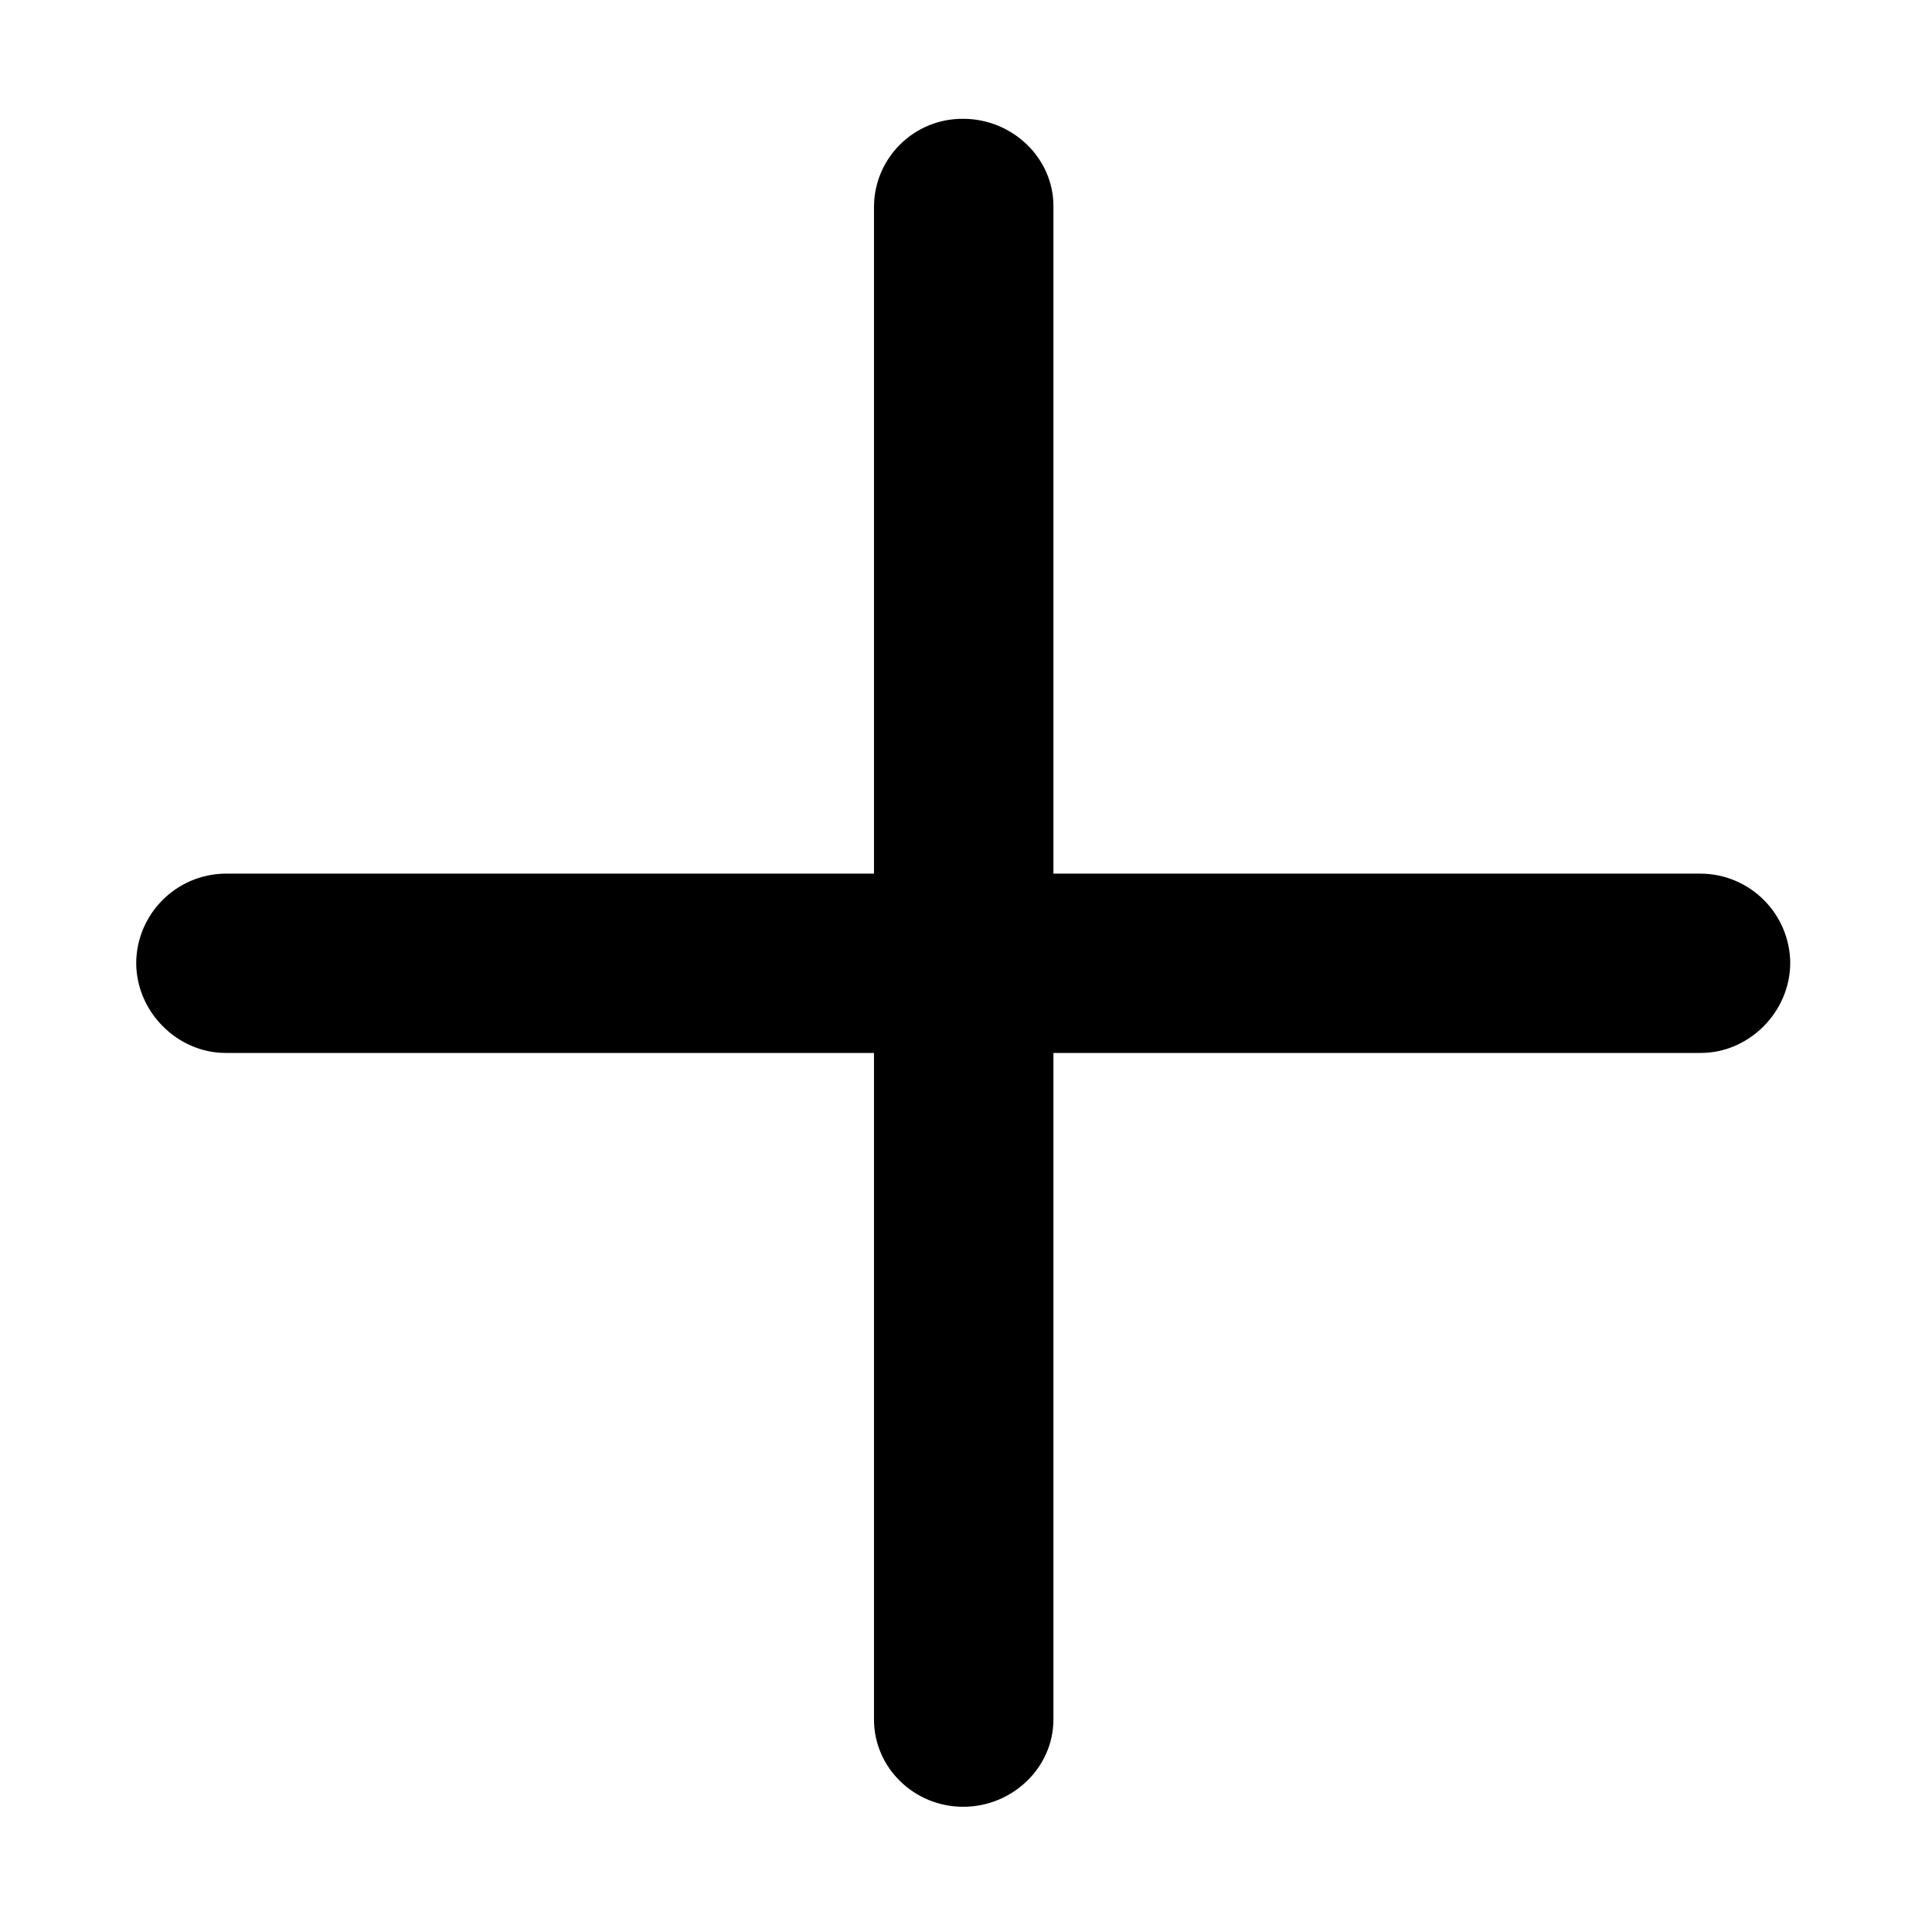
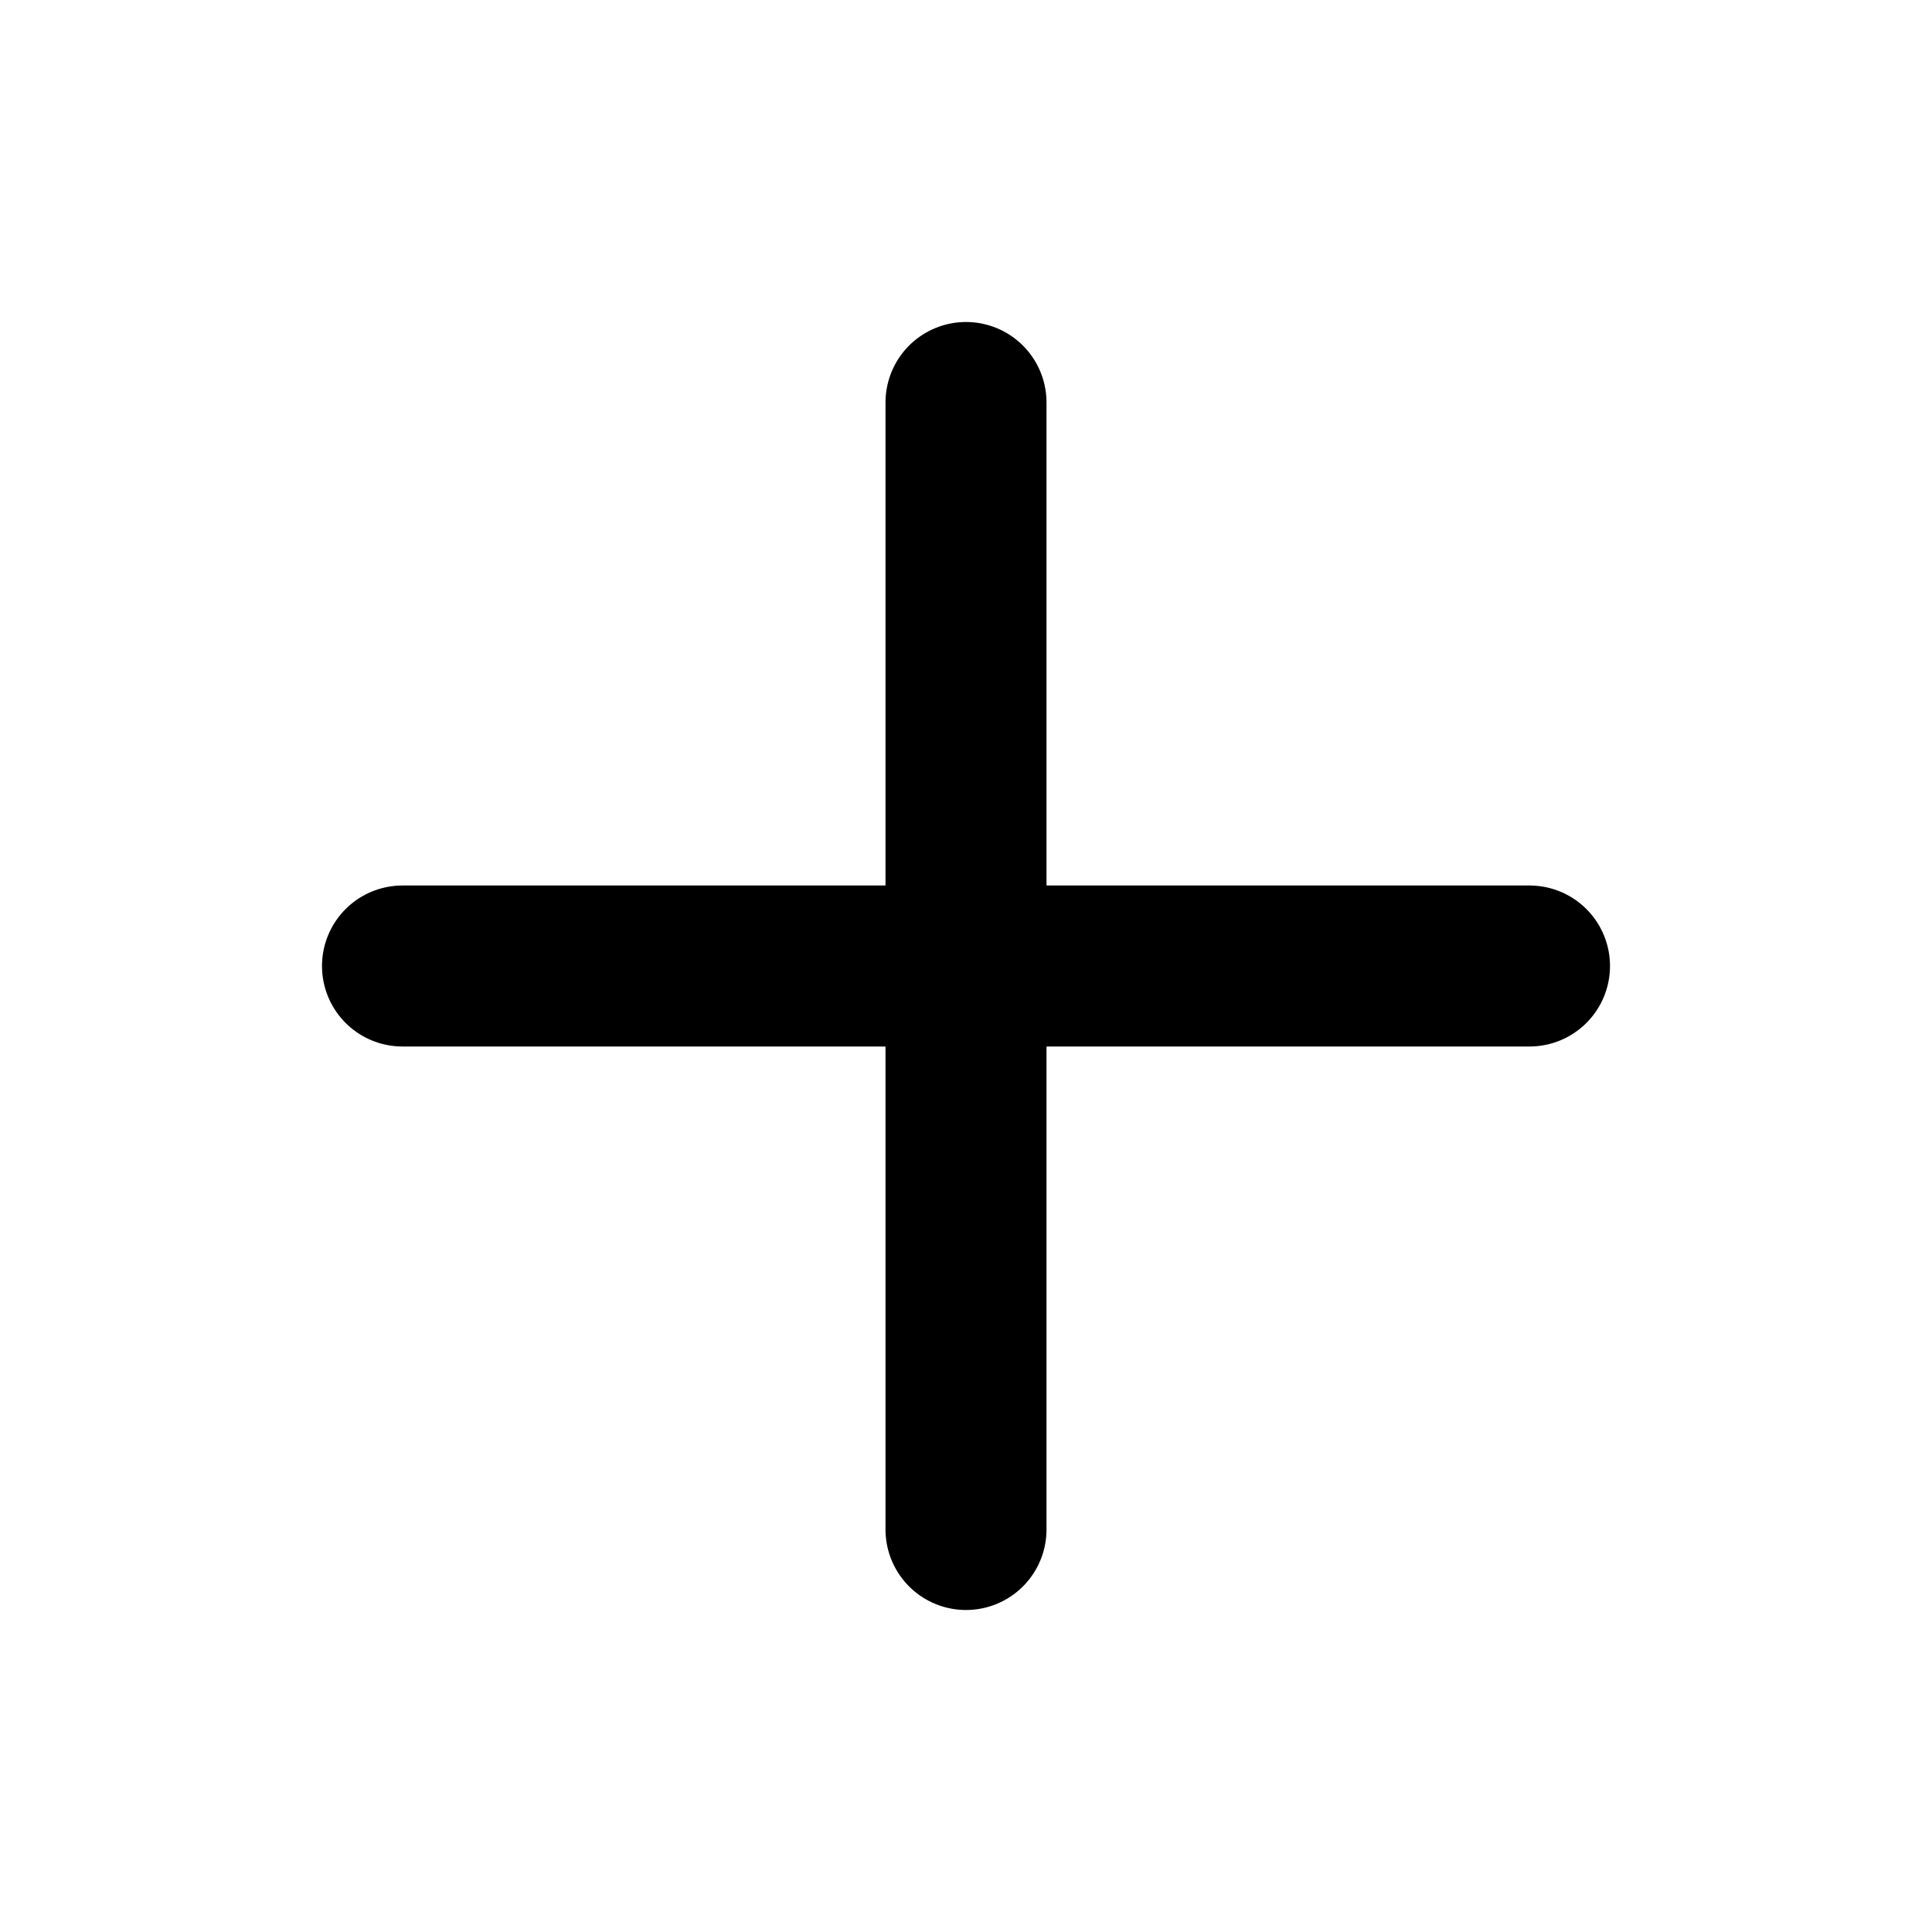
- <svg xmlns="http://www.w3.org/2000/svg" role="graphics-symbol" viewBox="0 0 16 16">
-   <path d="M7.977 14.963c.407 0 .747-.324.747-.723V8.72h5.362c.399 0 .74-.34.74-.747a.746.746 0 00-.74-.738H8.724V1.706c0-.398-.34-.722-.747-.722a.732.732 0 00-.739.722v5.529h-5.37a.746.746 0 00-.74.738c0 .407.341.747.74.747h5.37v5.52c0 .399.332.723.739.723z" />
+ <svg xmlns="http://www.w3.org/2000/svg" viewBox="0 0 24 24" fill="currentColor" stroke="currentColor" stroke-width="2" stroke-linecap="round" stroke-linejoin="round">
+   <line x1="12" y1="5" x2="12" y2="19" />
+   <line x1="5" y1="12" x2="19" y2="12" />
</svg>
